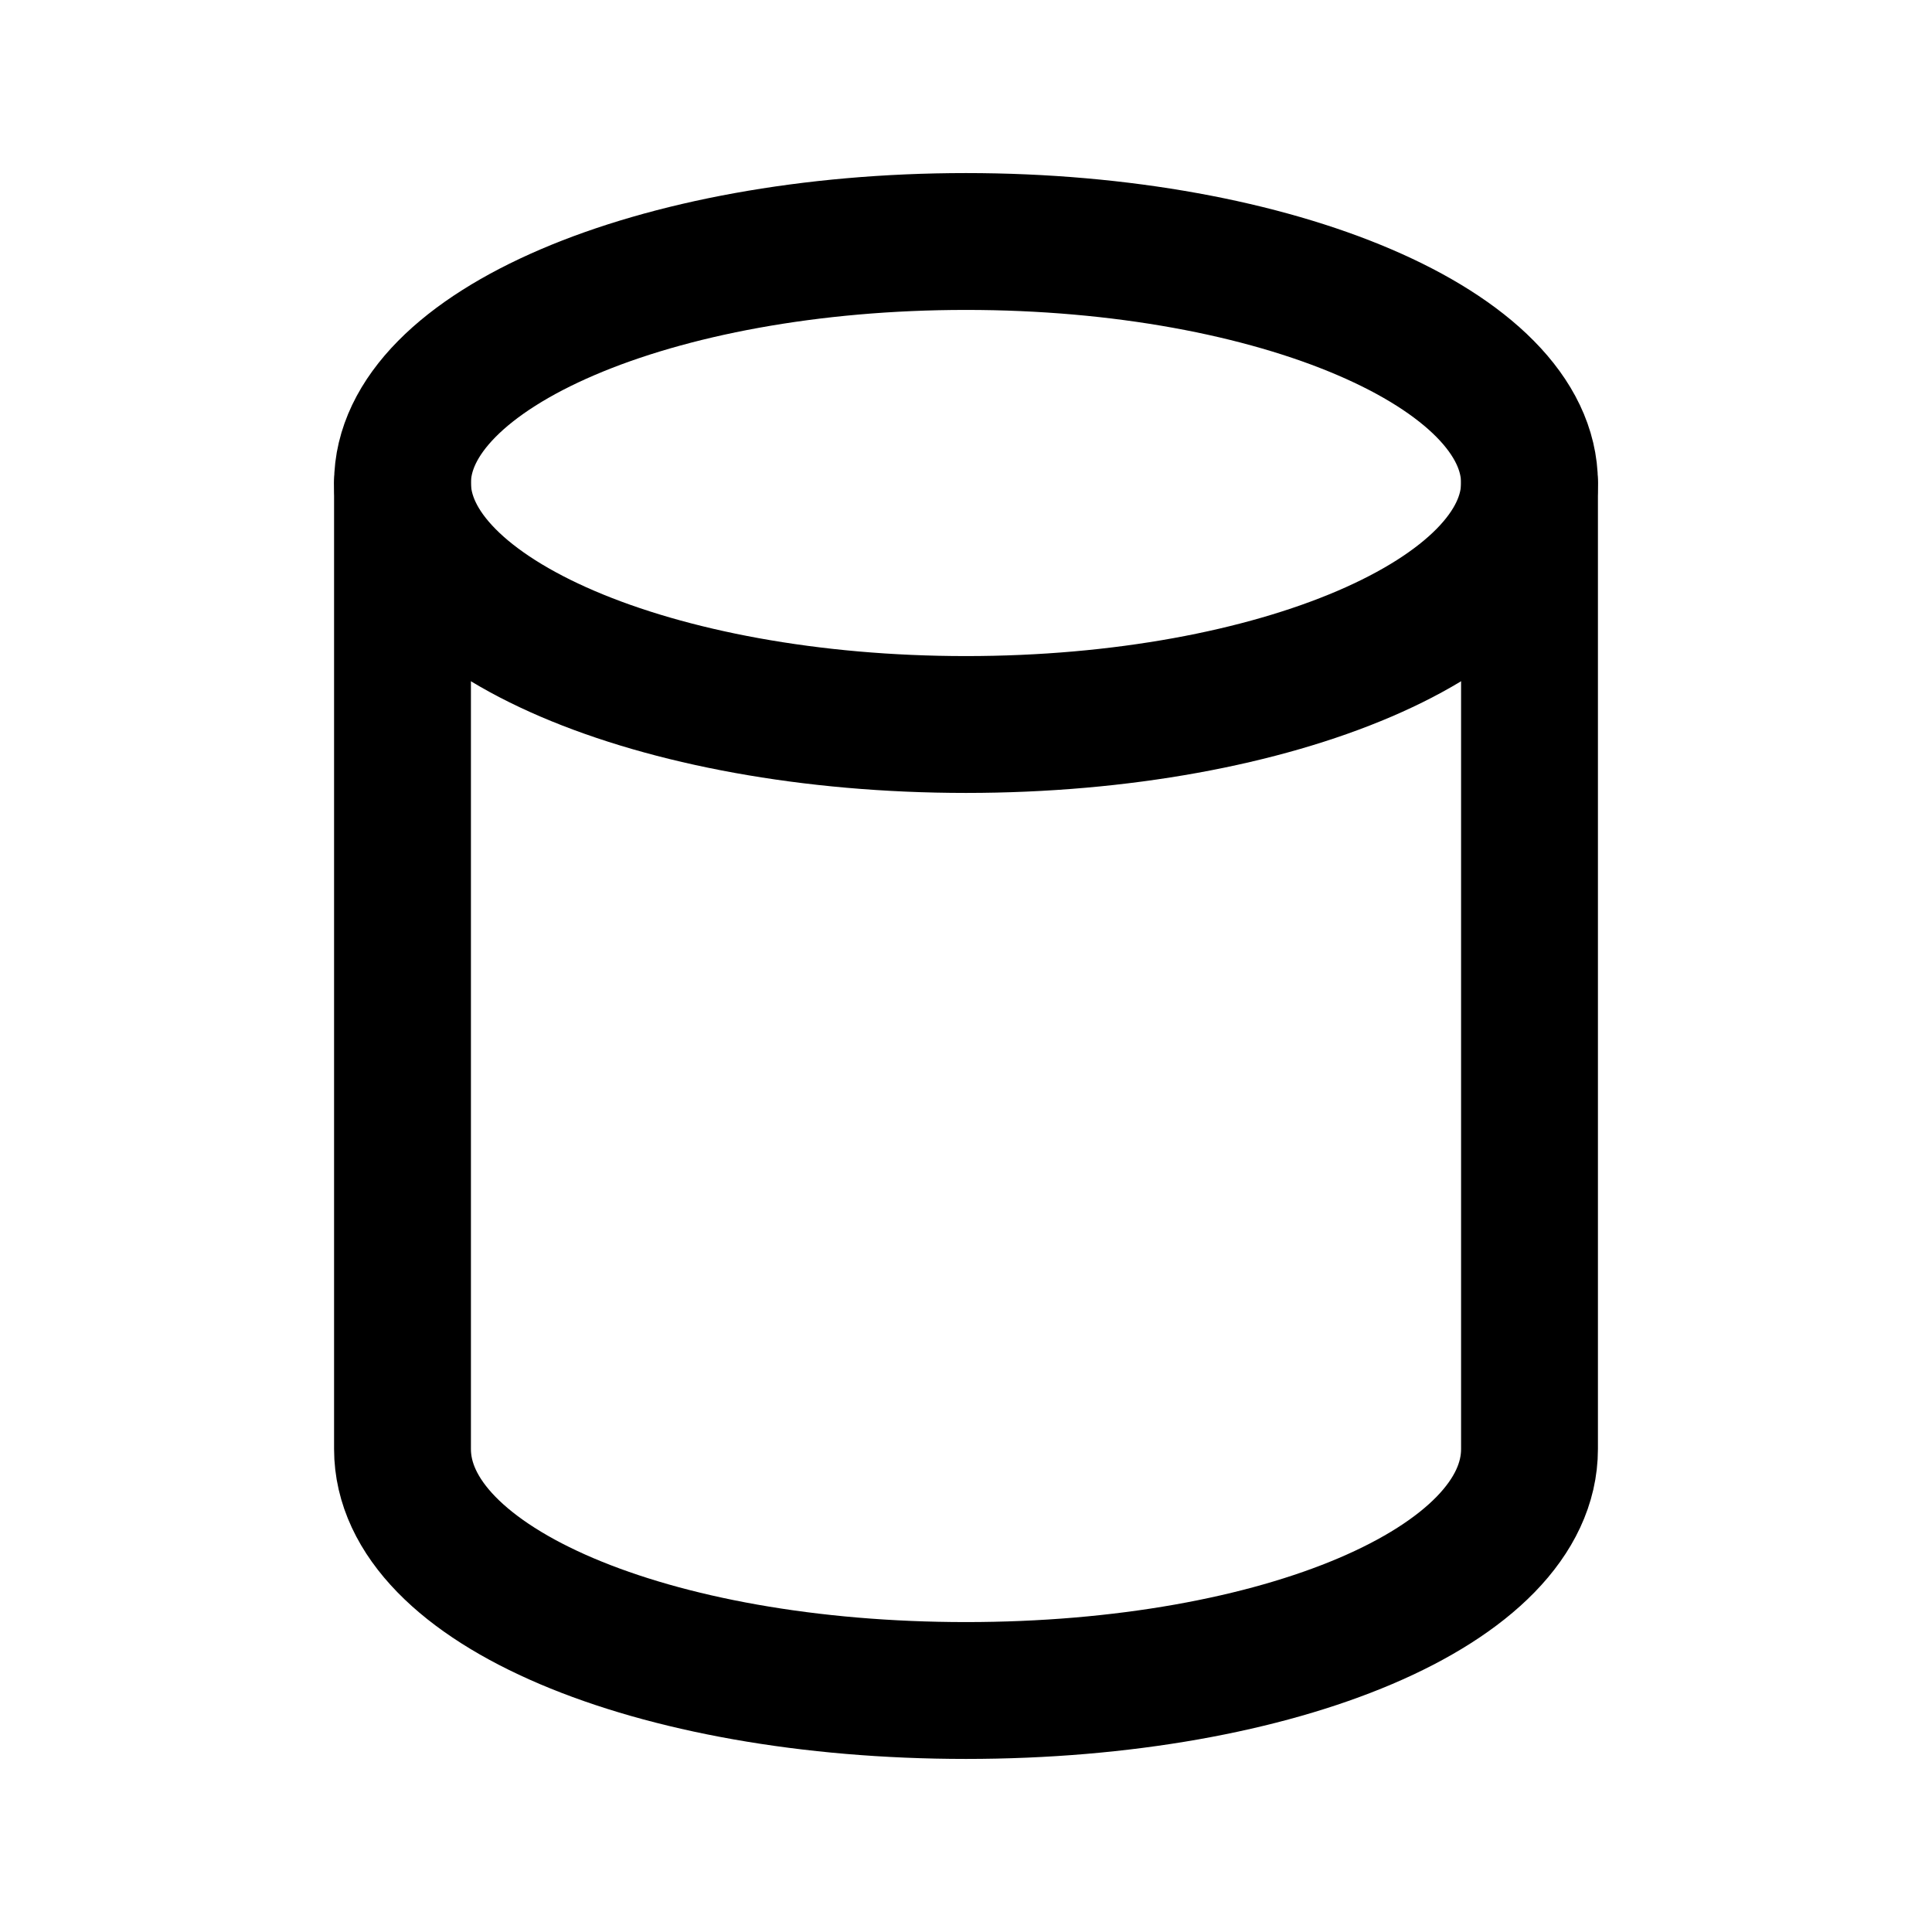
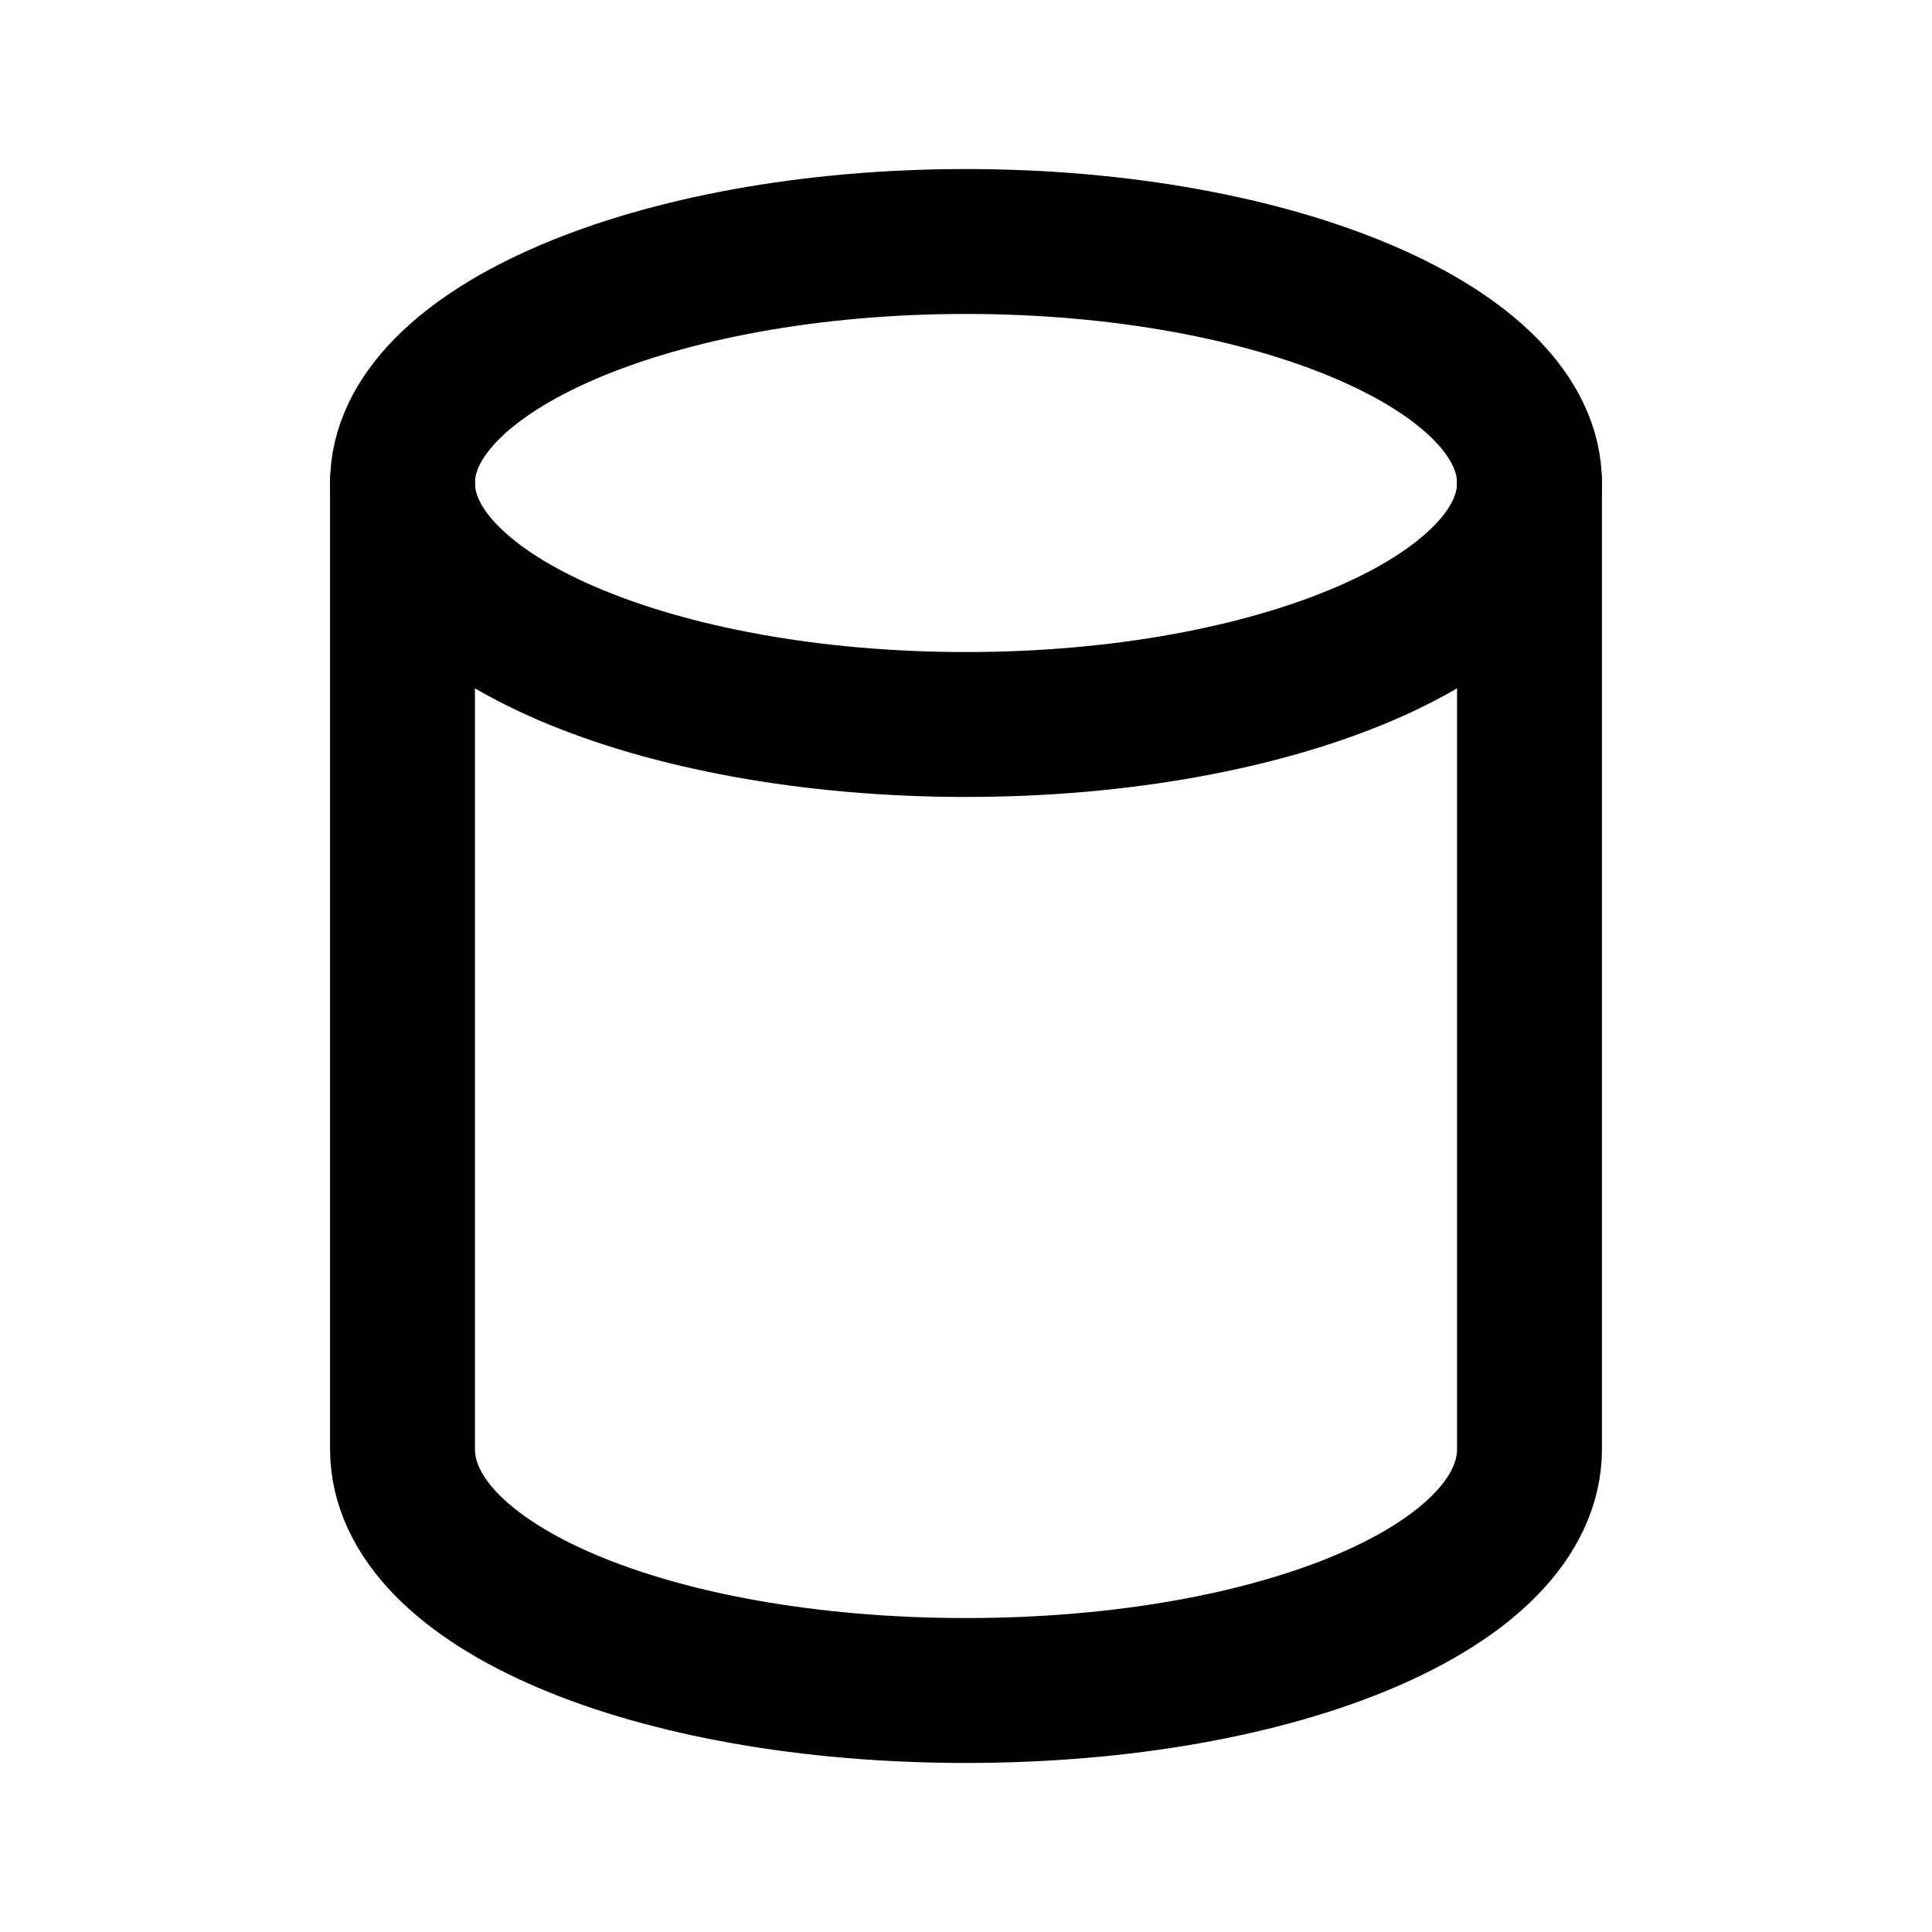
- <svg xmlns="http://www.w3.org/2000/svg" width="24" height="24" viewBox="0 0 24 24" fill="none" stroke="currentColor" stroke-width="1.7" stroke-linecap="round" stroke-linejoin="round">
+ <svg xmlns="http://www.w3.org/2000/svg" width="24" height="24" viewBox="0 0 24 24" fill="none" stroke="currentColor" stroke-width="1.8" stroke-linecap="round" stroke-linejoin="round">
  <ellipse cx="12" cy="6" rx="7" ry="3" />
  <path d="M5 6v12c0 1.7 3.1 3 7 3s7-1.3 7-3V6" />
</svg>
